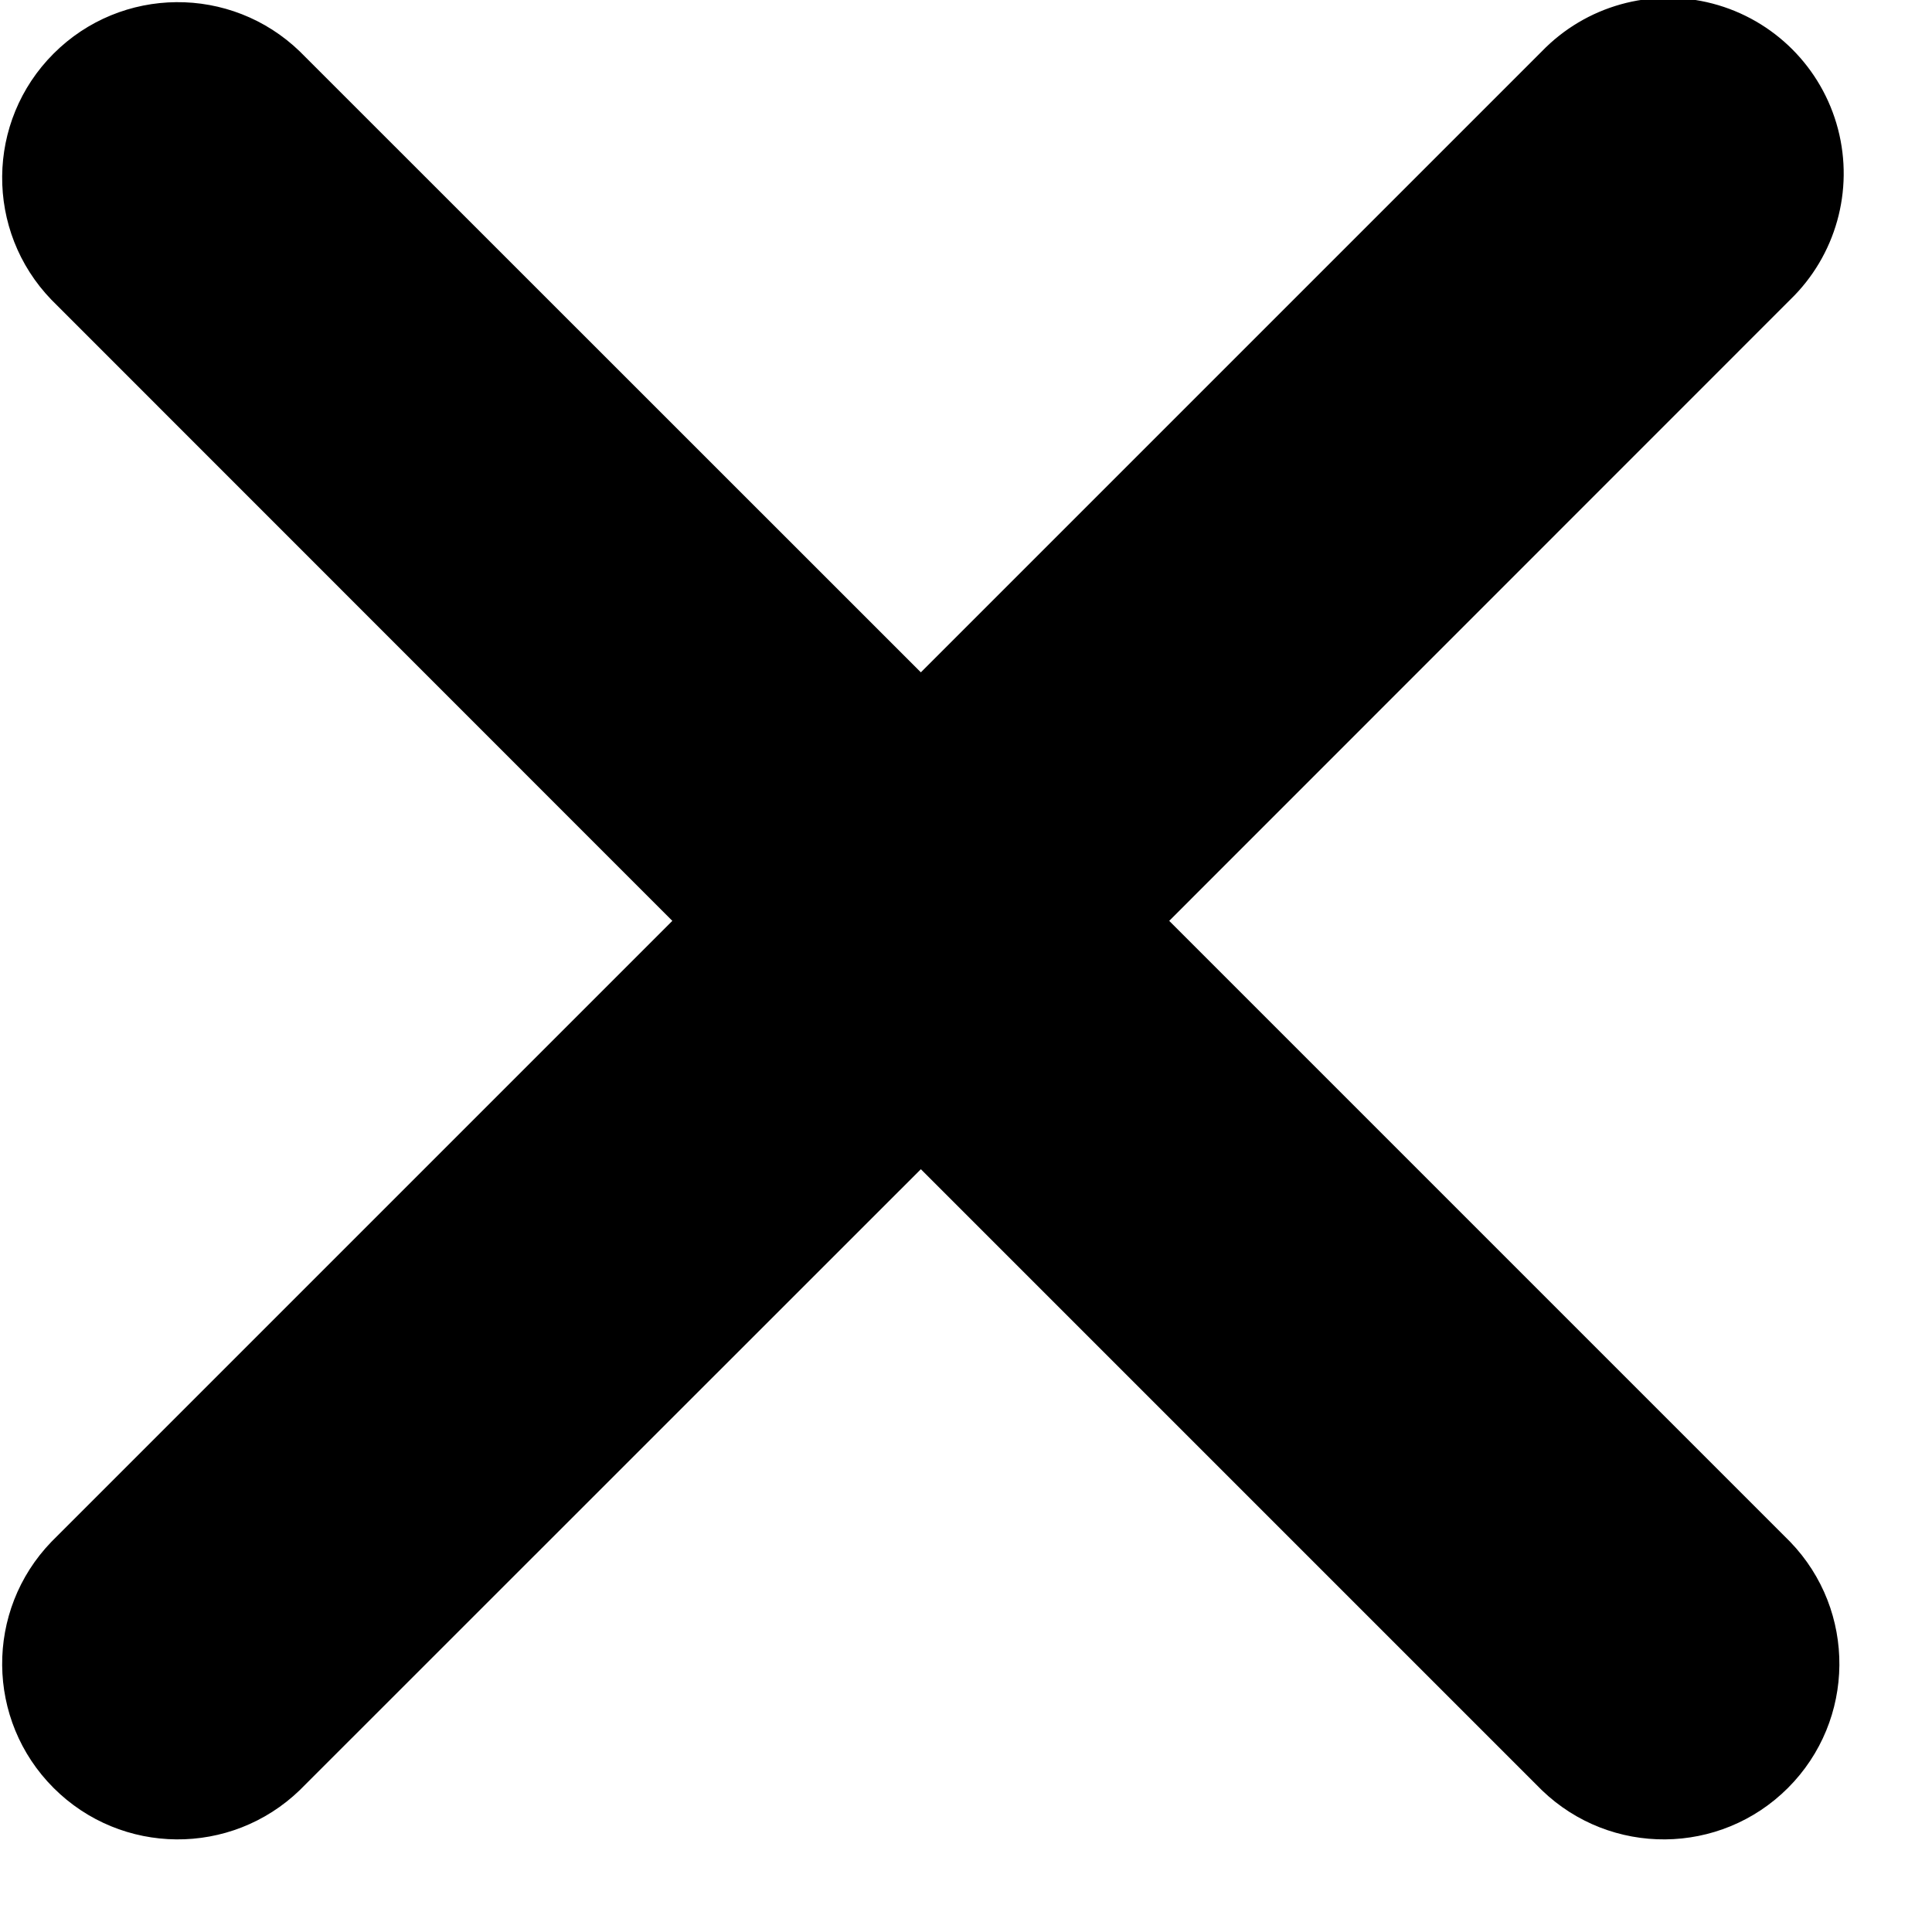
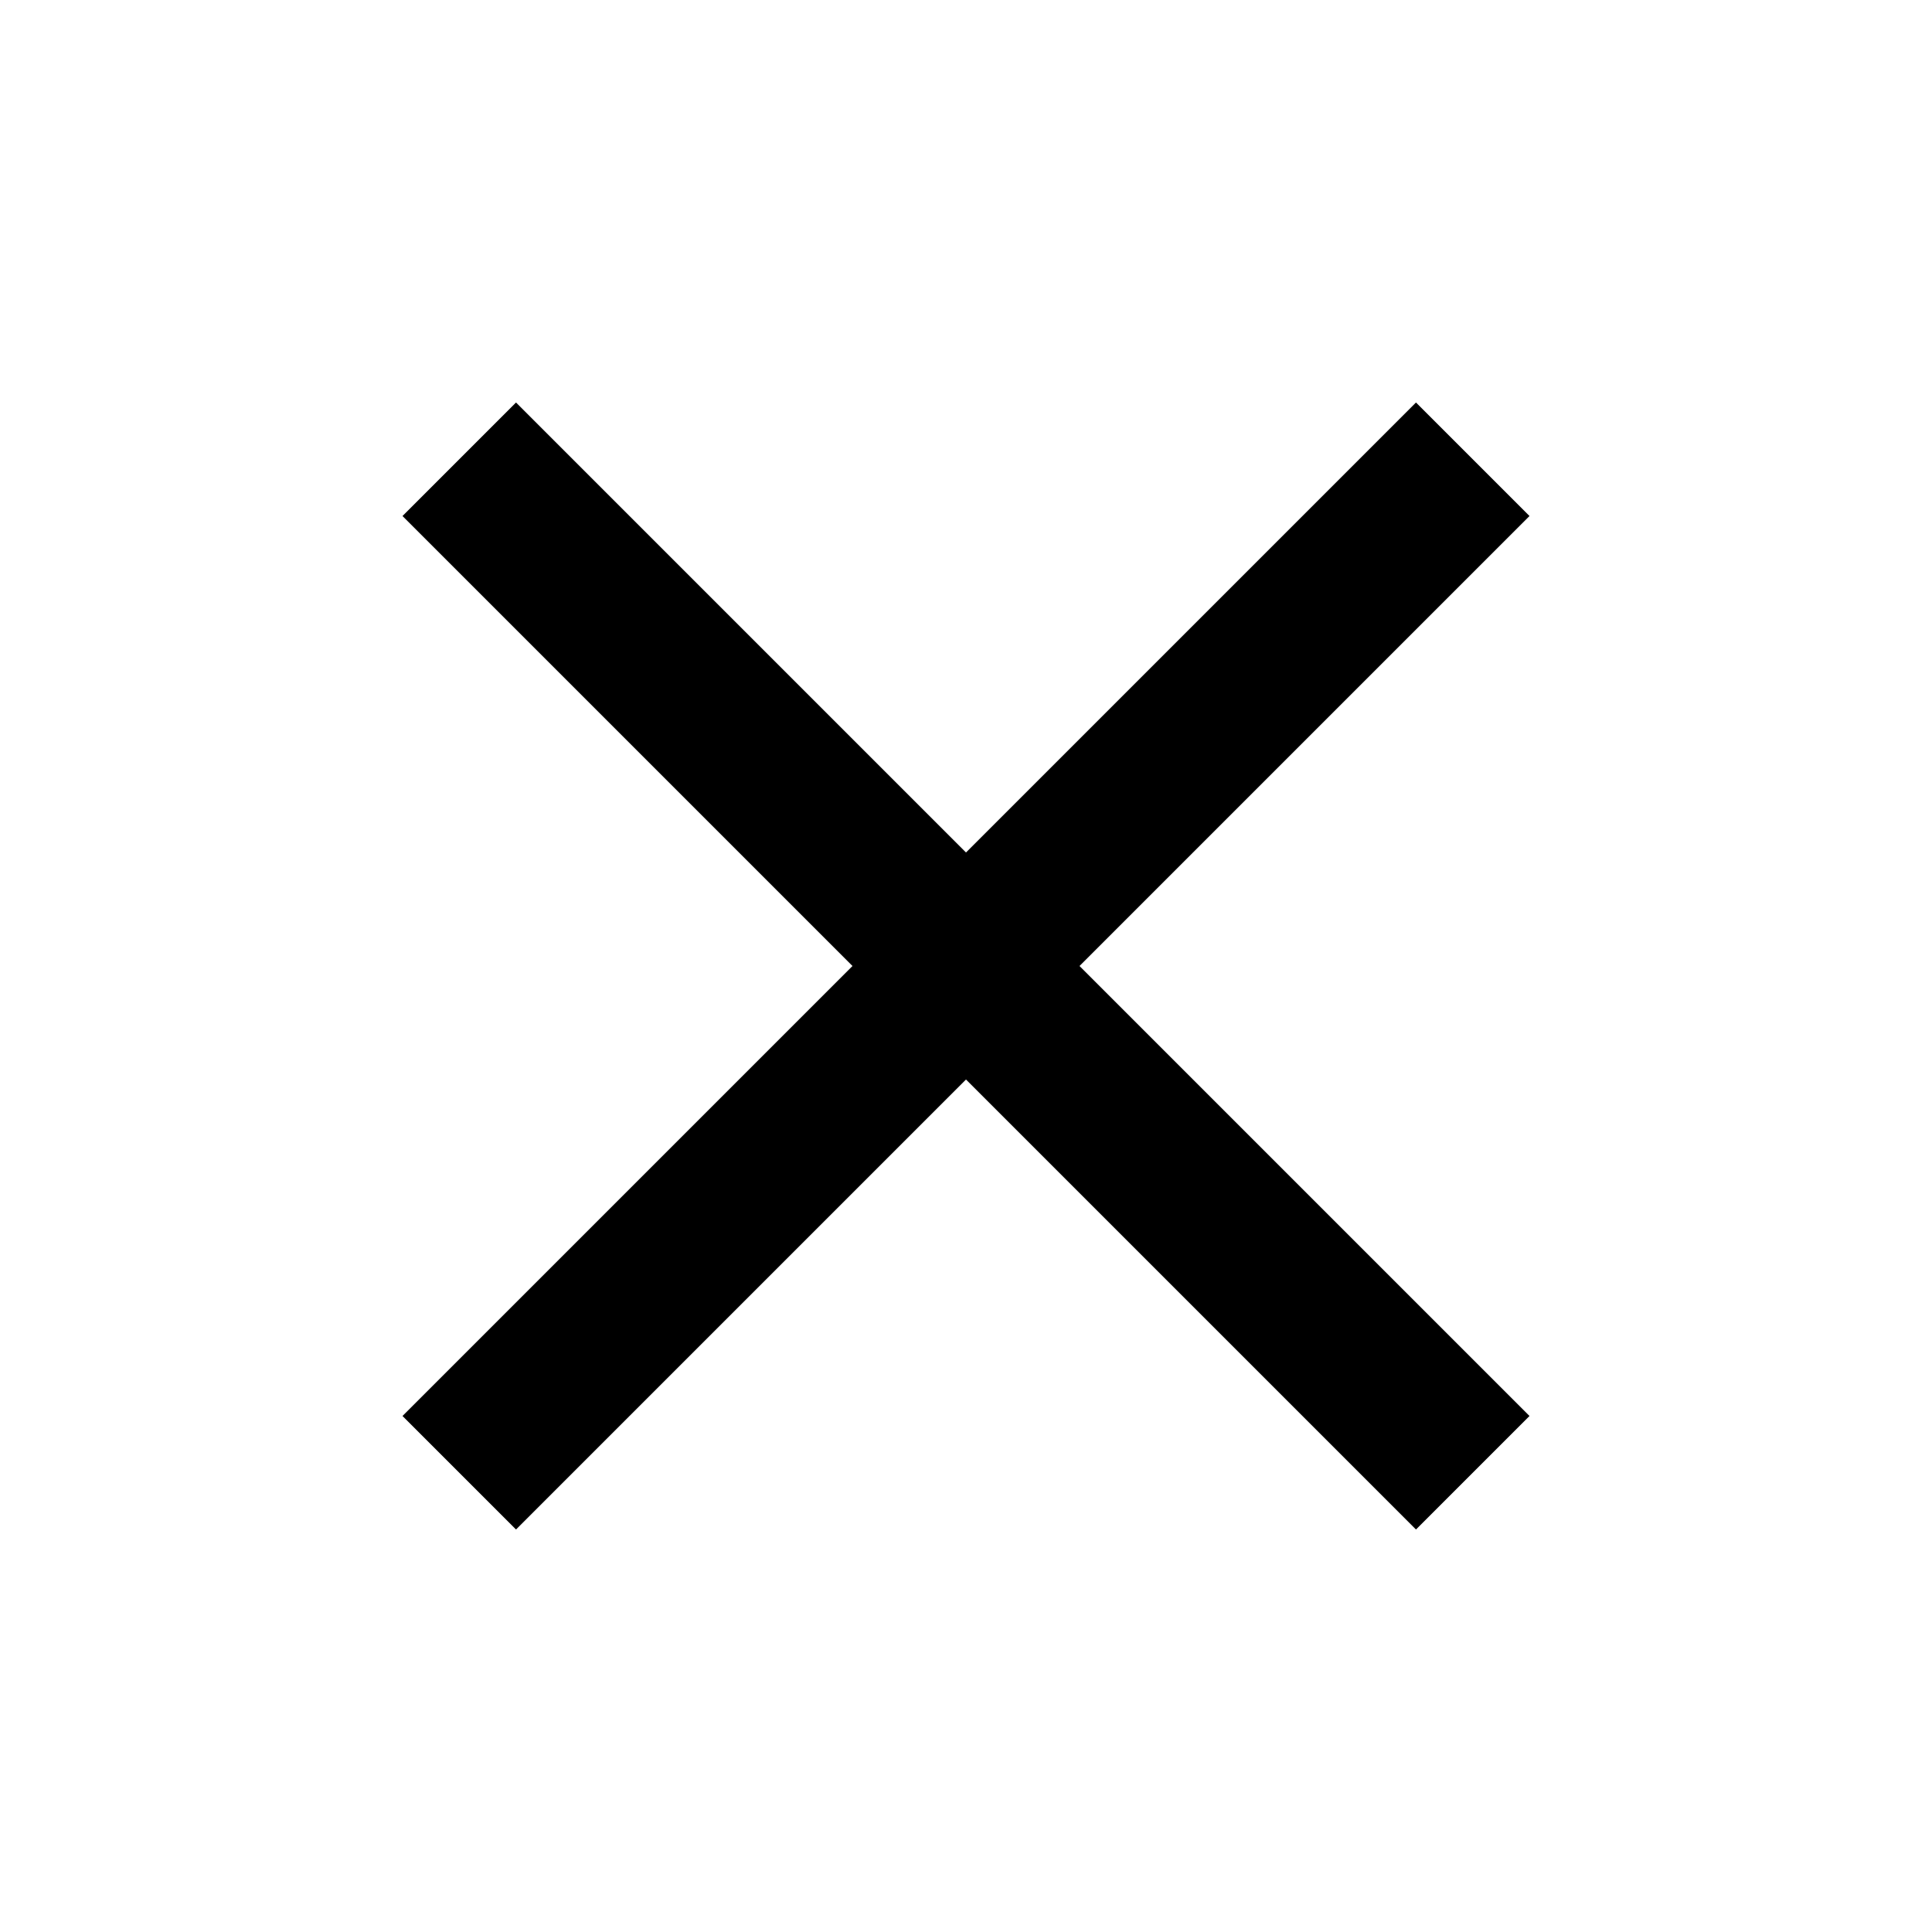
- <svg xmlns="http://www.w3.org/2000/svg" width="1em" height="1em" viewBox="0 0 11 11">
-   <path d="M5.243 3.828L8.778.293a1 1 0 1 1 1.414 1.414L6.657 5.243l3.535 3.535a1 1 0 0 1-1.414 1.414L5.243 6.657l-3.536 3.535A1 1 0 0 1 .293 8.778l3.535-3.535L.293 1.707A1 1 0 0 1 1.707.293l3.536 3.535z" />
+ <svg xmlns="http://www.w3.org/2000/svg" viewBox="0 0 24 24" width="1em" height="1em" fill-rule="evenodd" clip-rule="evenodd" stroke-linejoin="round" stroke-miterlimit="2">
+   <path d="M19 6.41L17.59 5 12 10.59 6.41 5 5 6.41 10.59 12 5 17.59 6.41 19 12 13.41 17.59 19 19 17.59 13.41 12 19 6.41z" fill-rule="nonzero" />
</svg>
